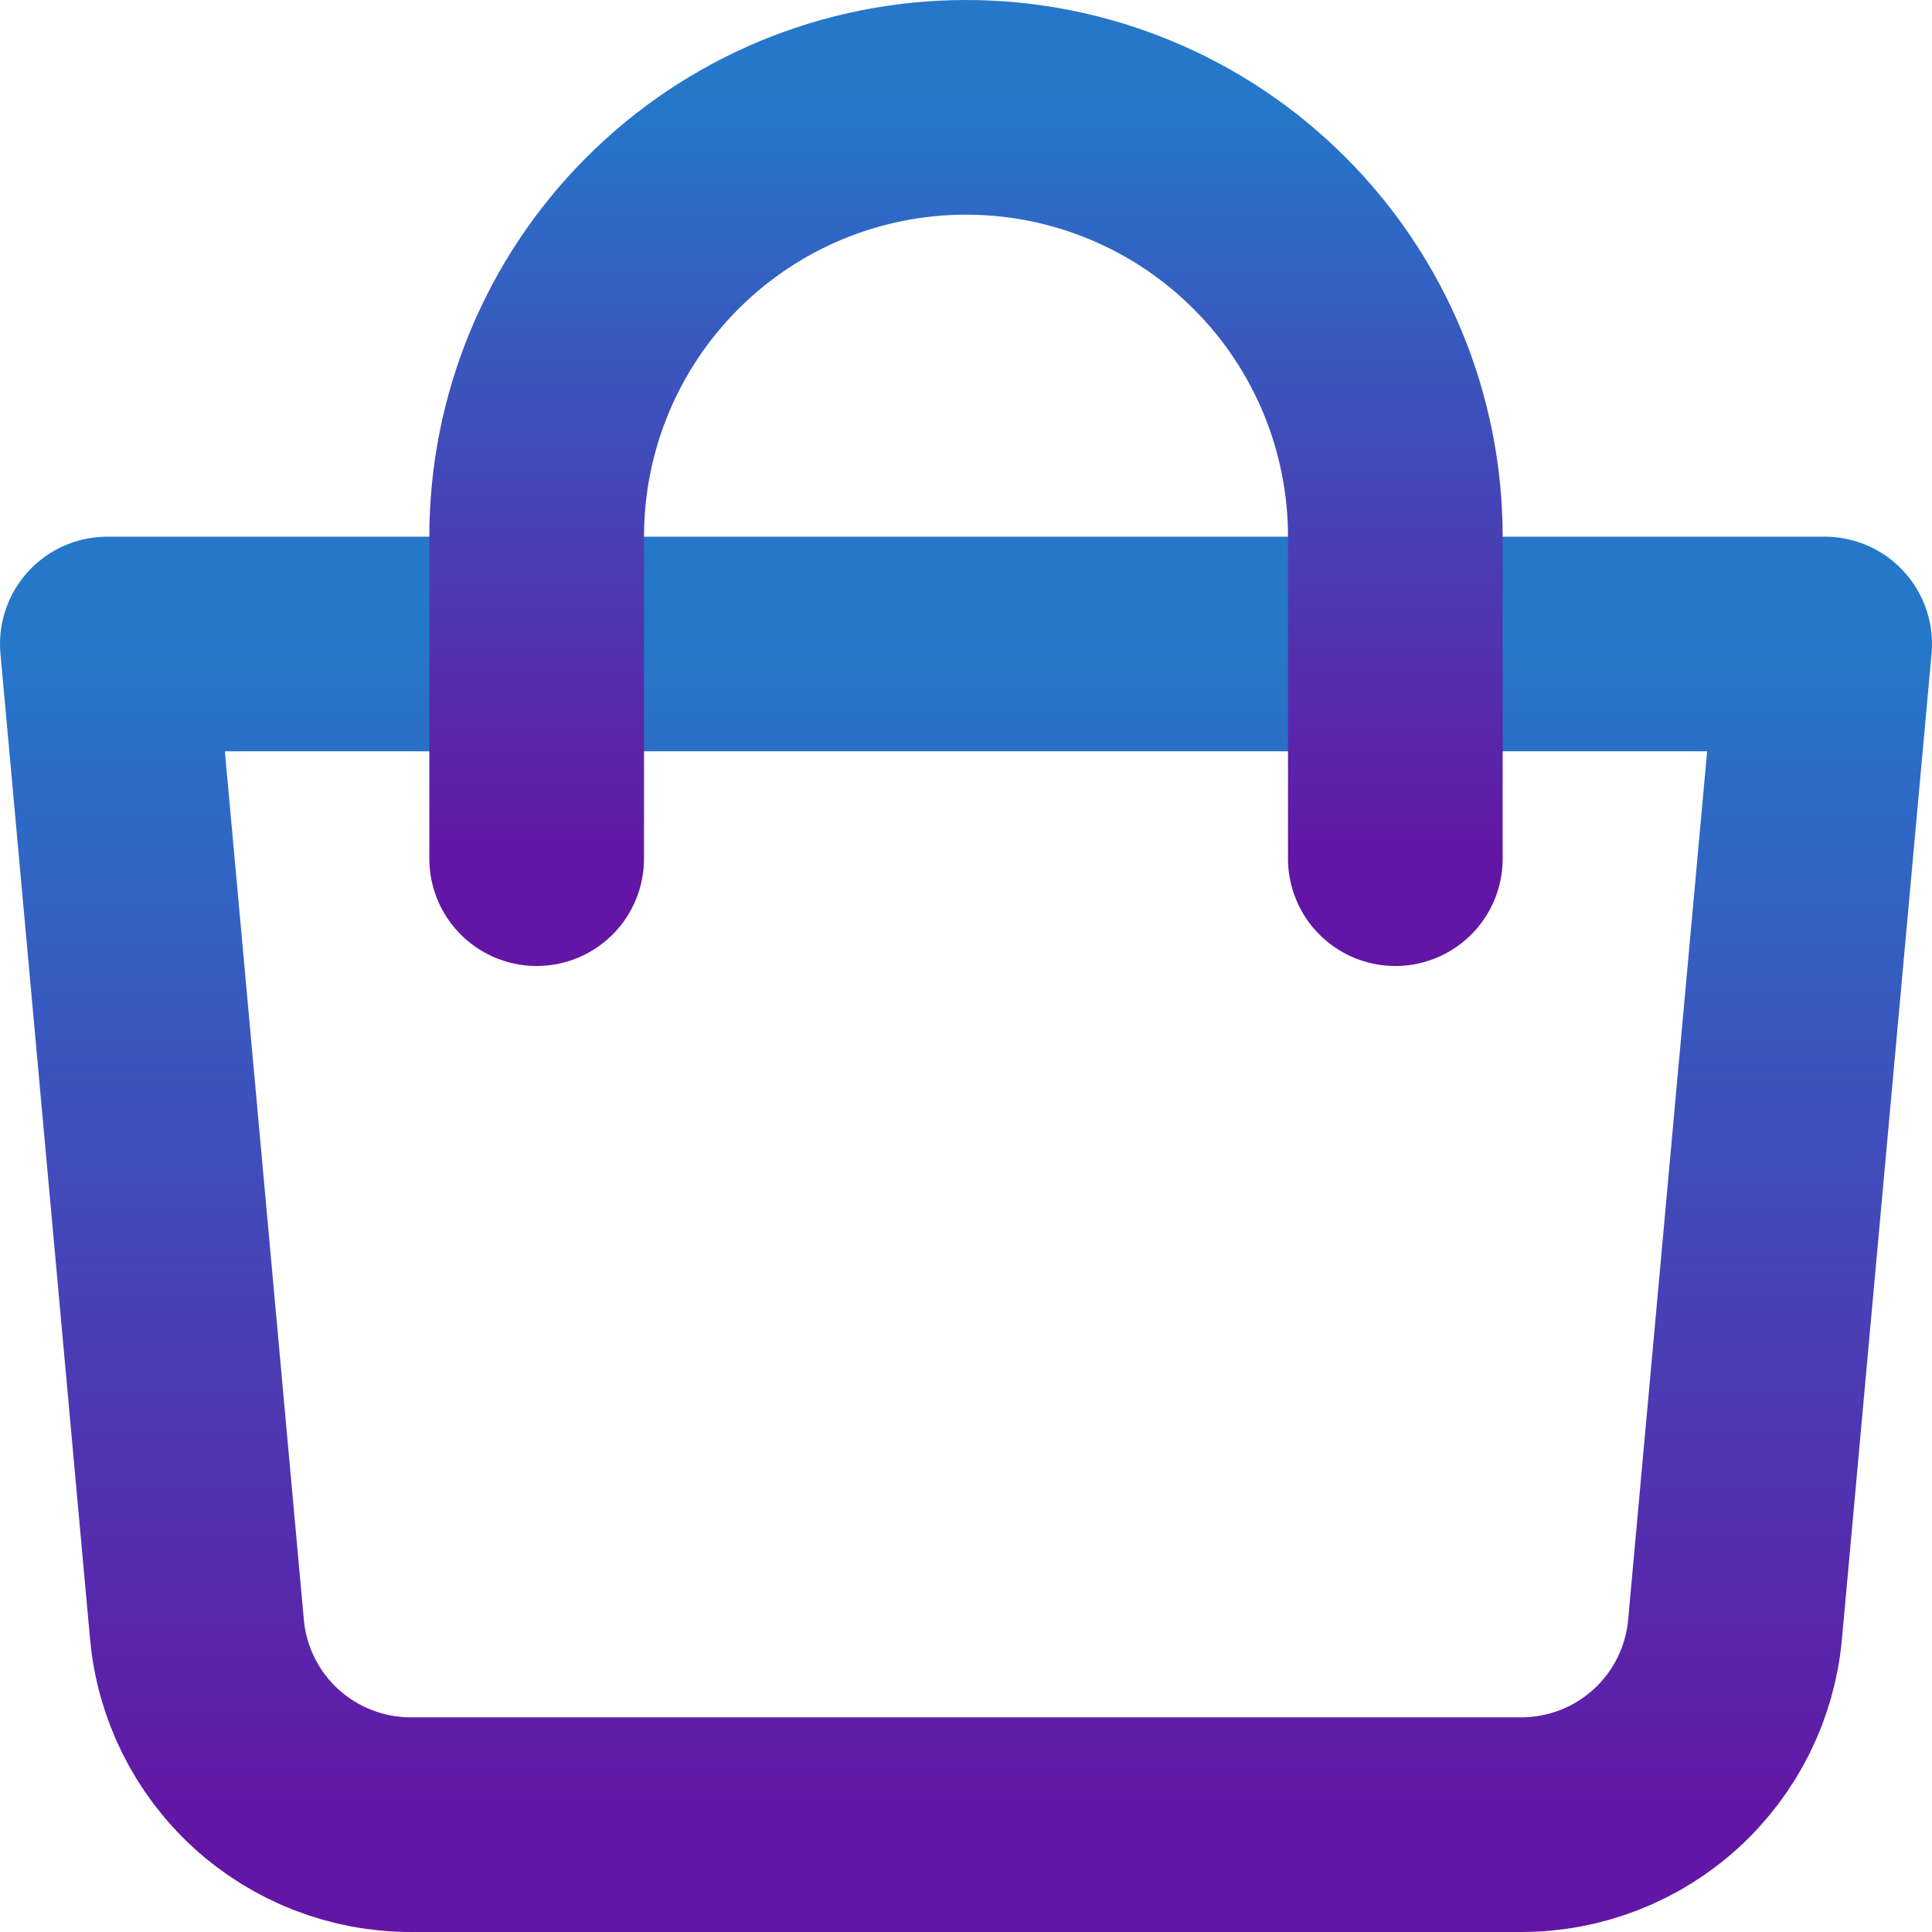
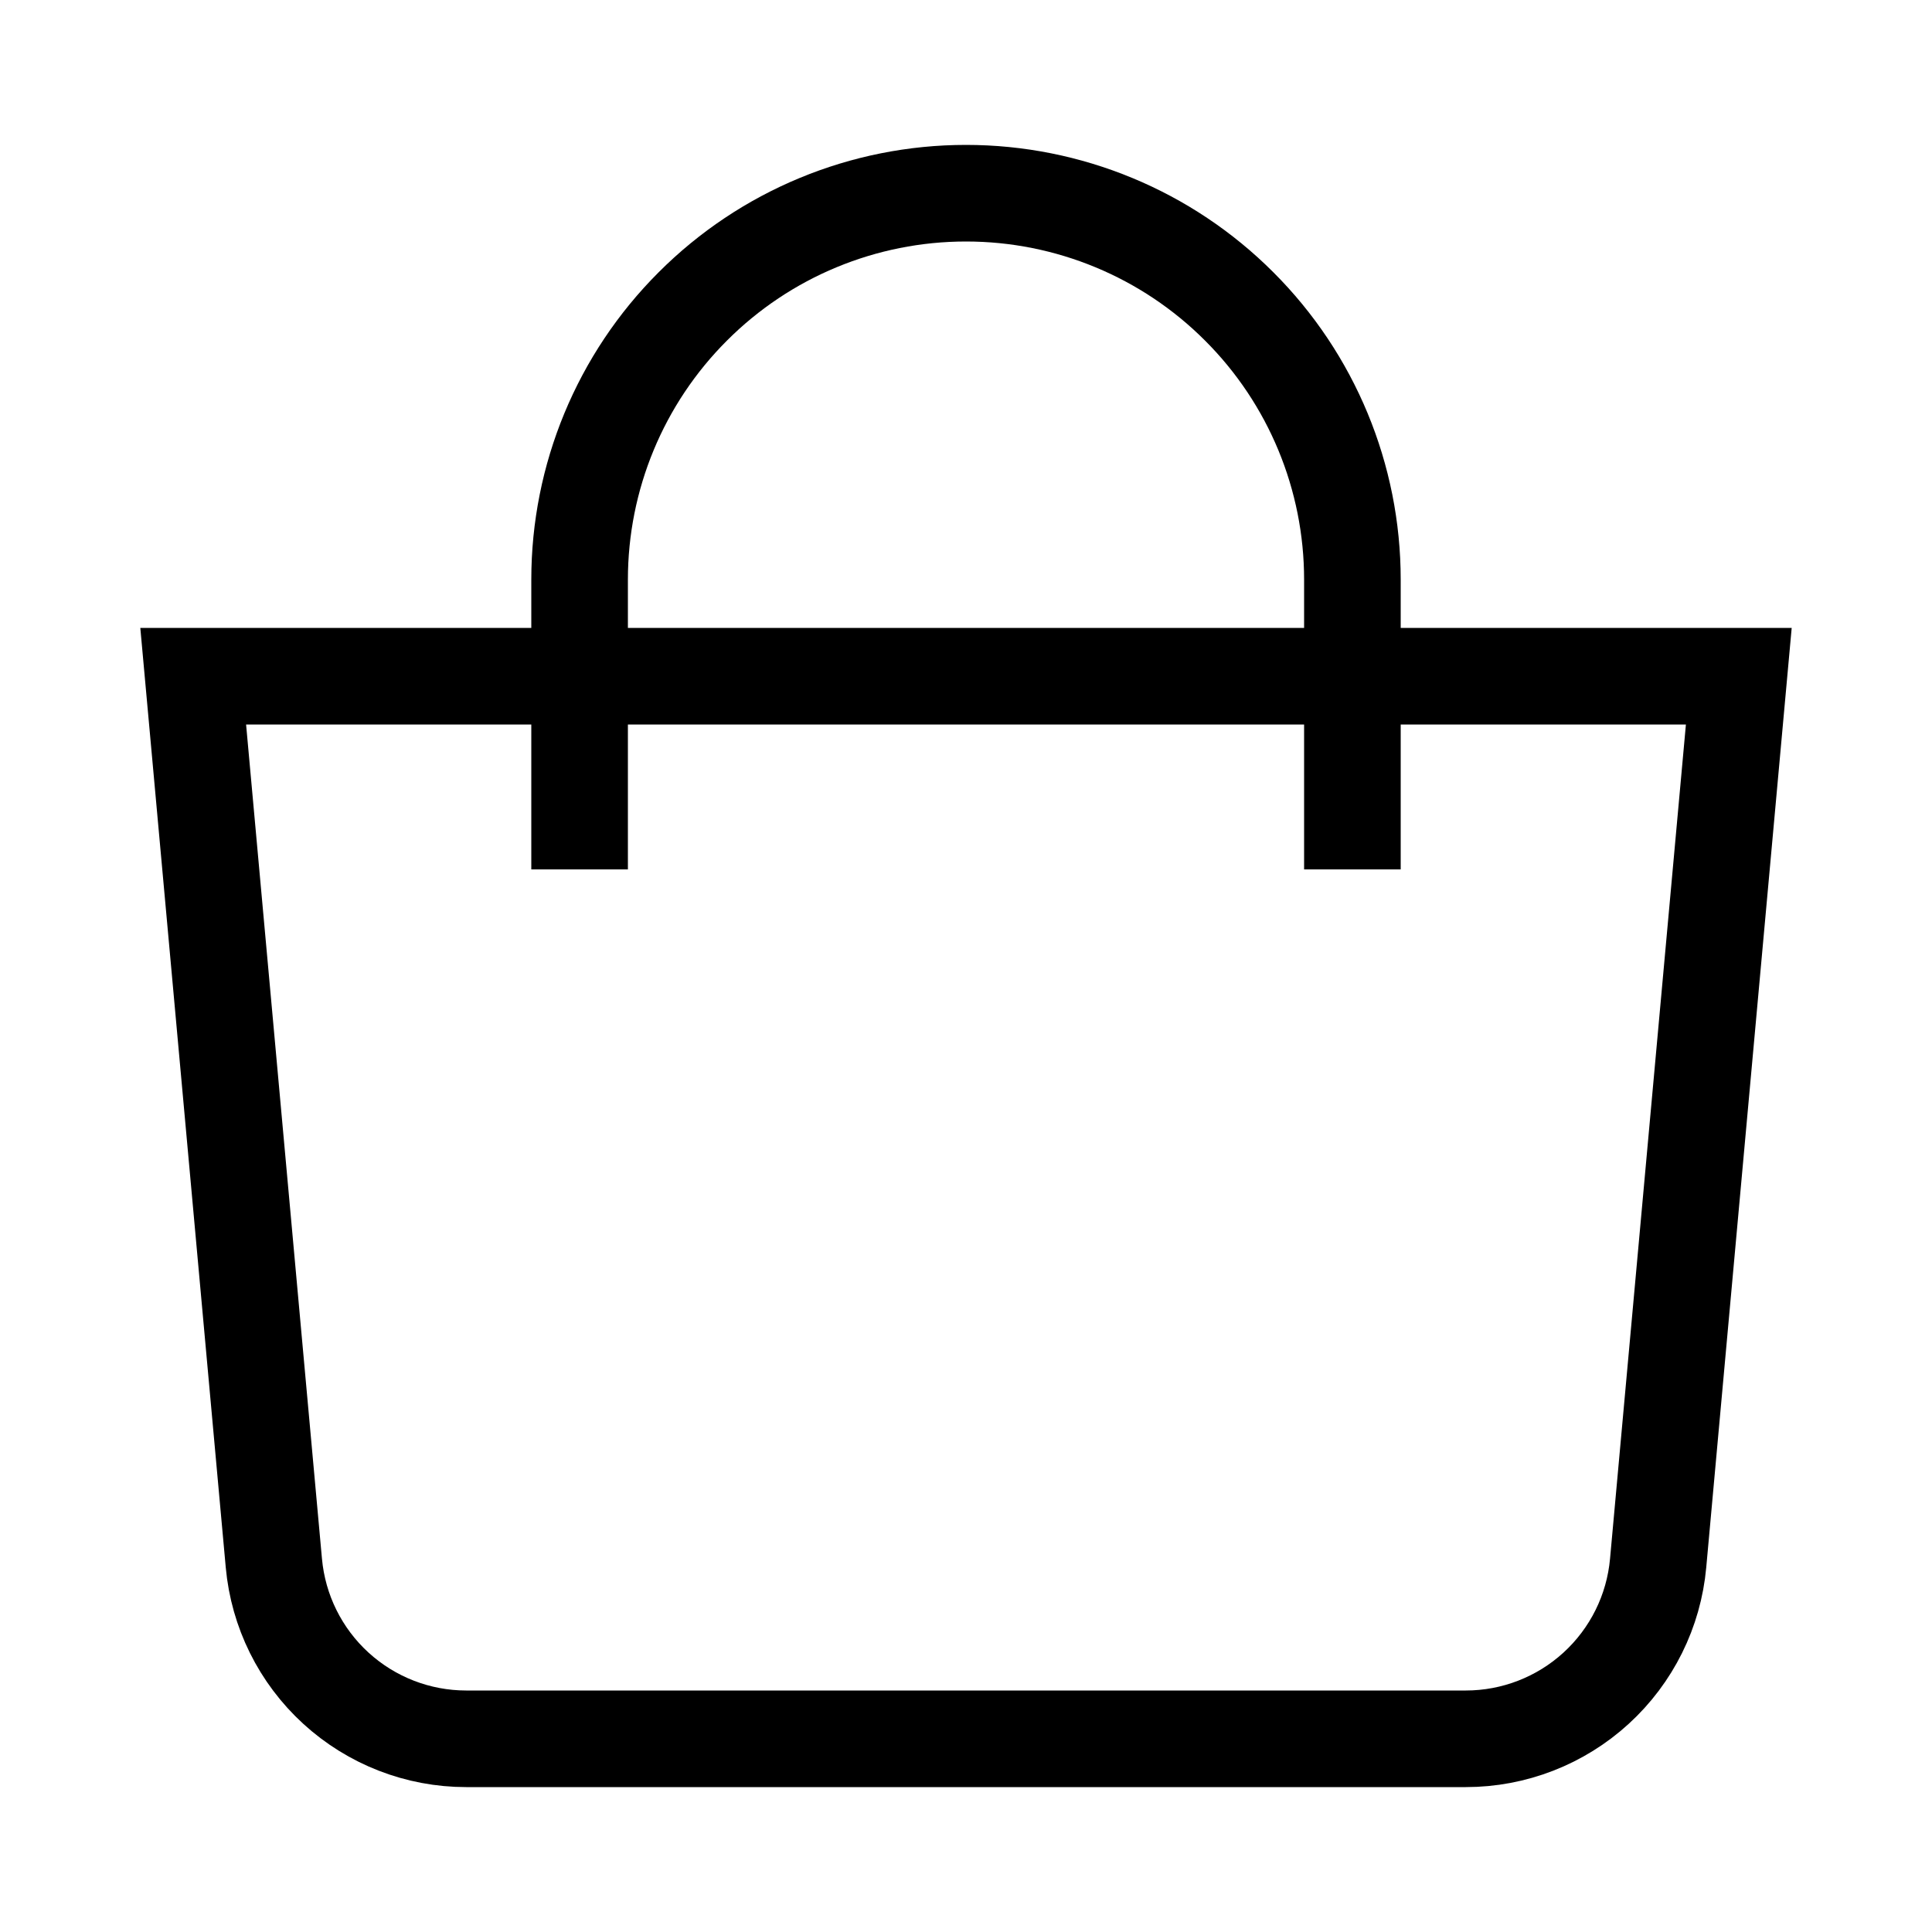
- <svg xmlns="http://www.w3.org/2000/svg" width="18" height="18" viewBox="0 0 18 18" fill="none">
-   <path d="M1 6H17L16.165 15.181C16.12 15.678 15.891 16.14 15.522 16.477C15.154 16.813 14.673 17 14.174 17H3.826C3.327 17 2.846 16.813 2.478 16.477C2.109 16.14 1.88 15.678 1.835 15.181L1 6Z" stroke="url(#paint0_linear_256_6074)" stroke-width="2" stroke-linejoin="round" />
-   <path d="M5 8V5C5 3.939 5.421 2.922 6.172 2.172C6.922 1.421 7.939 1 9 1C10.061 1 11.078 1.421 11.828 2.172C12.579 2.922 13 3.939 13 5V8" stroke="url(#paint1_linear_256_6074)" stroke-width="2" stroke-linecap="round" />
+ <svg xmlns="http://www.w3.org/2000/svg" width="18" height="18" viewBox="-1 -1 20 20" fill="none" overflow="visible">
+   <path d="M1 6H17L16.165 15.181C16.12 15.678 15.891 16.14 15.522 16.477C15.154 16.813 14.673 17 14.174 17H3.826C3.327 17 2.846 16.813 2.478 16.477C2.109 16.14 1.88 15.678 1.835 15.181L1 6Z" stroke="url(#purchase_grad1_fixed)" strokeWidth="2" strokeLinejoin="round" />
+   <path d="M5 8V5C5 3.939 5.421 2.922 6.172 2.172C6.922 1.421 7.939 1 9 1C10.061 1 11.078 1.421 11.828 2.172C12.579 2.922 13 3.939 13 5V8" stroke="url(#purchase_grad2_fixed)" strokeWidth="2" strokeLinecap="round" />
  <defs>
-     <linearGradient id="paint0_linear_256_6074" x1="9" y1="17" x2="9" y2="6" gradientUnits="userSpaceOnUse">
-       <stop stop-color="#6316A5" />
-       <stop offset="1" stop-color="#2577CA" />
+     <linearGradient id="purchase_grad1_fixed" x1="9" y1="17" x2="9" y2="6" gradientUnits="userSpaceOnUse">
+       <stop stopColor="#6316A5" />
+       <stop offset="1" stopColor="#2577CA" />
    </linearGradient>
-     <linearGradient id="paint1_linear_256_6074" x1="9" y1="8" x2="9" y2="1" gradientUnits="userSpaceOnUse">
-       <stop stop-color="#6316A5" />
-       <stop offset="1" stop-color="#2577CA" />
+     <linearGradient id="purchase_grad2_fixed" x1="9" y1="8" x2="9" y2="1" gradientUnits="userSpaceOnUse">
+       <stop stopColor="#6316A5" />
+       <stop offset="1" stopColor="#2577CA" />
    </linearGradient>
  </defs>
</svg>
